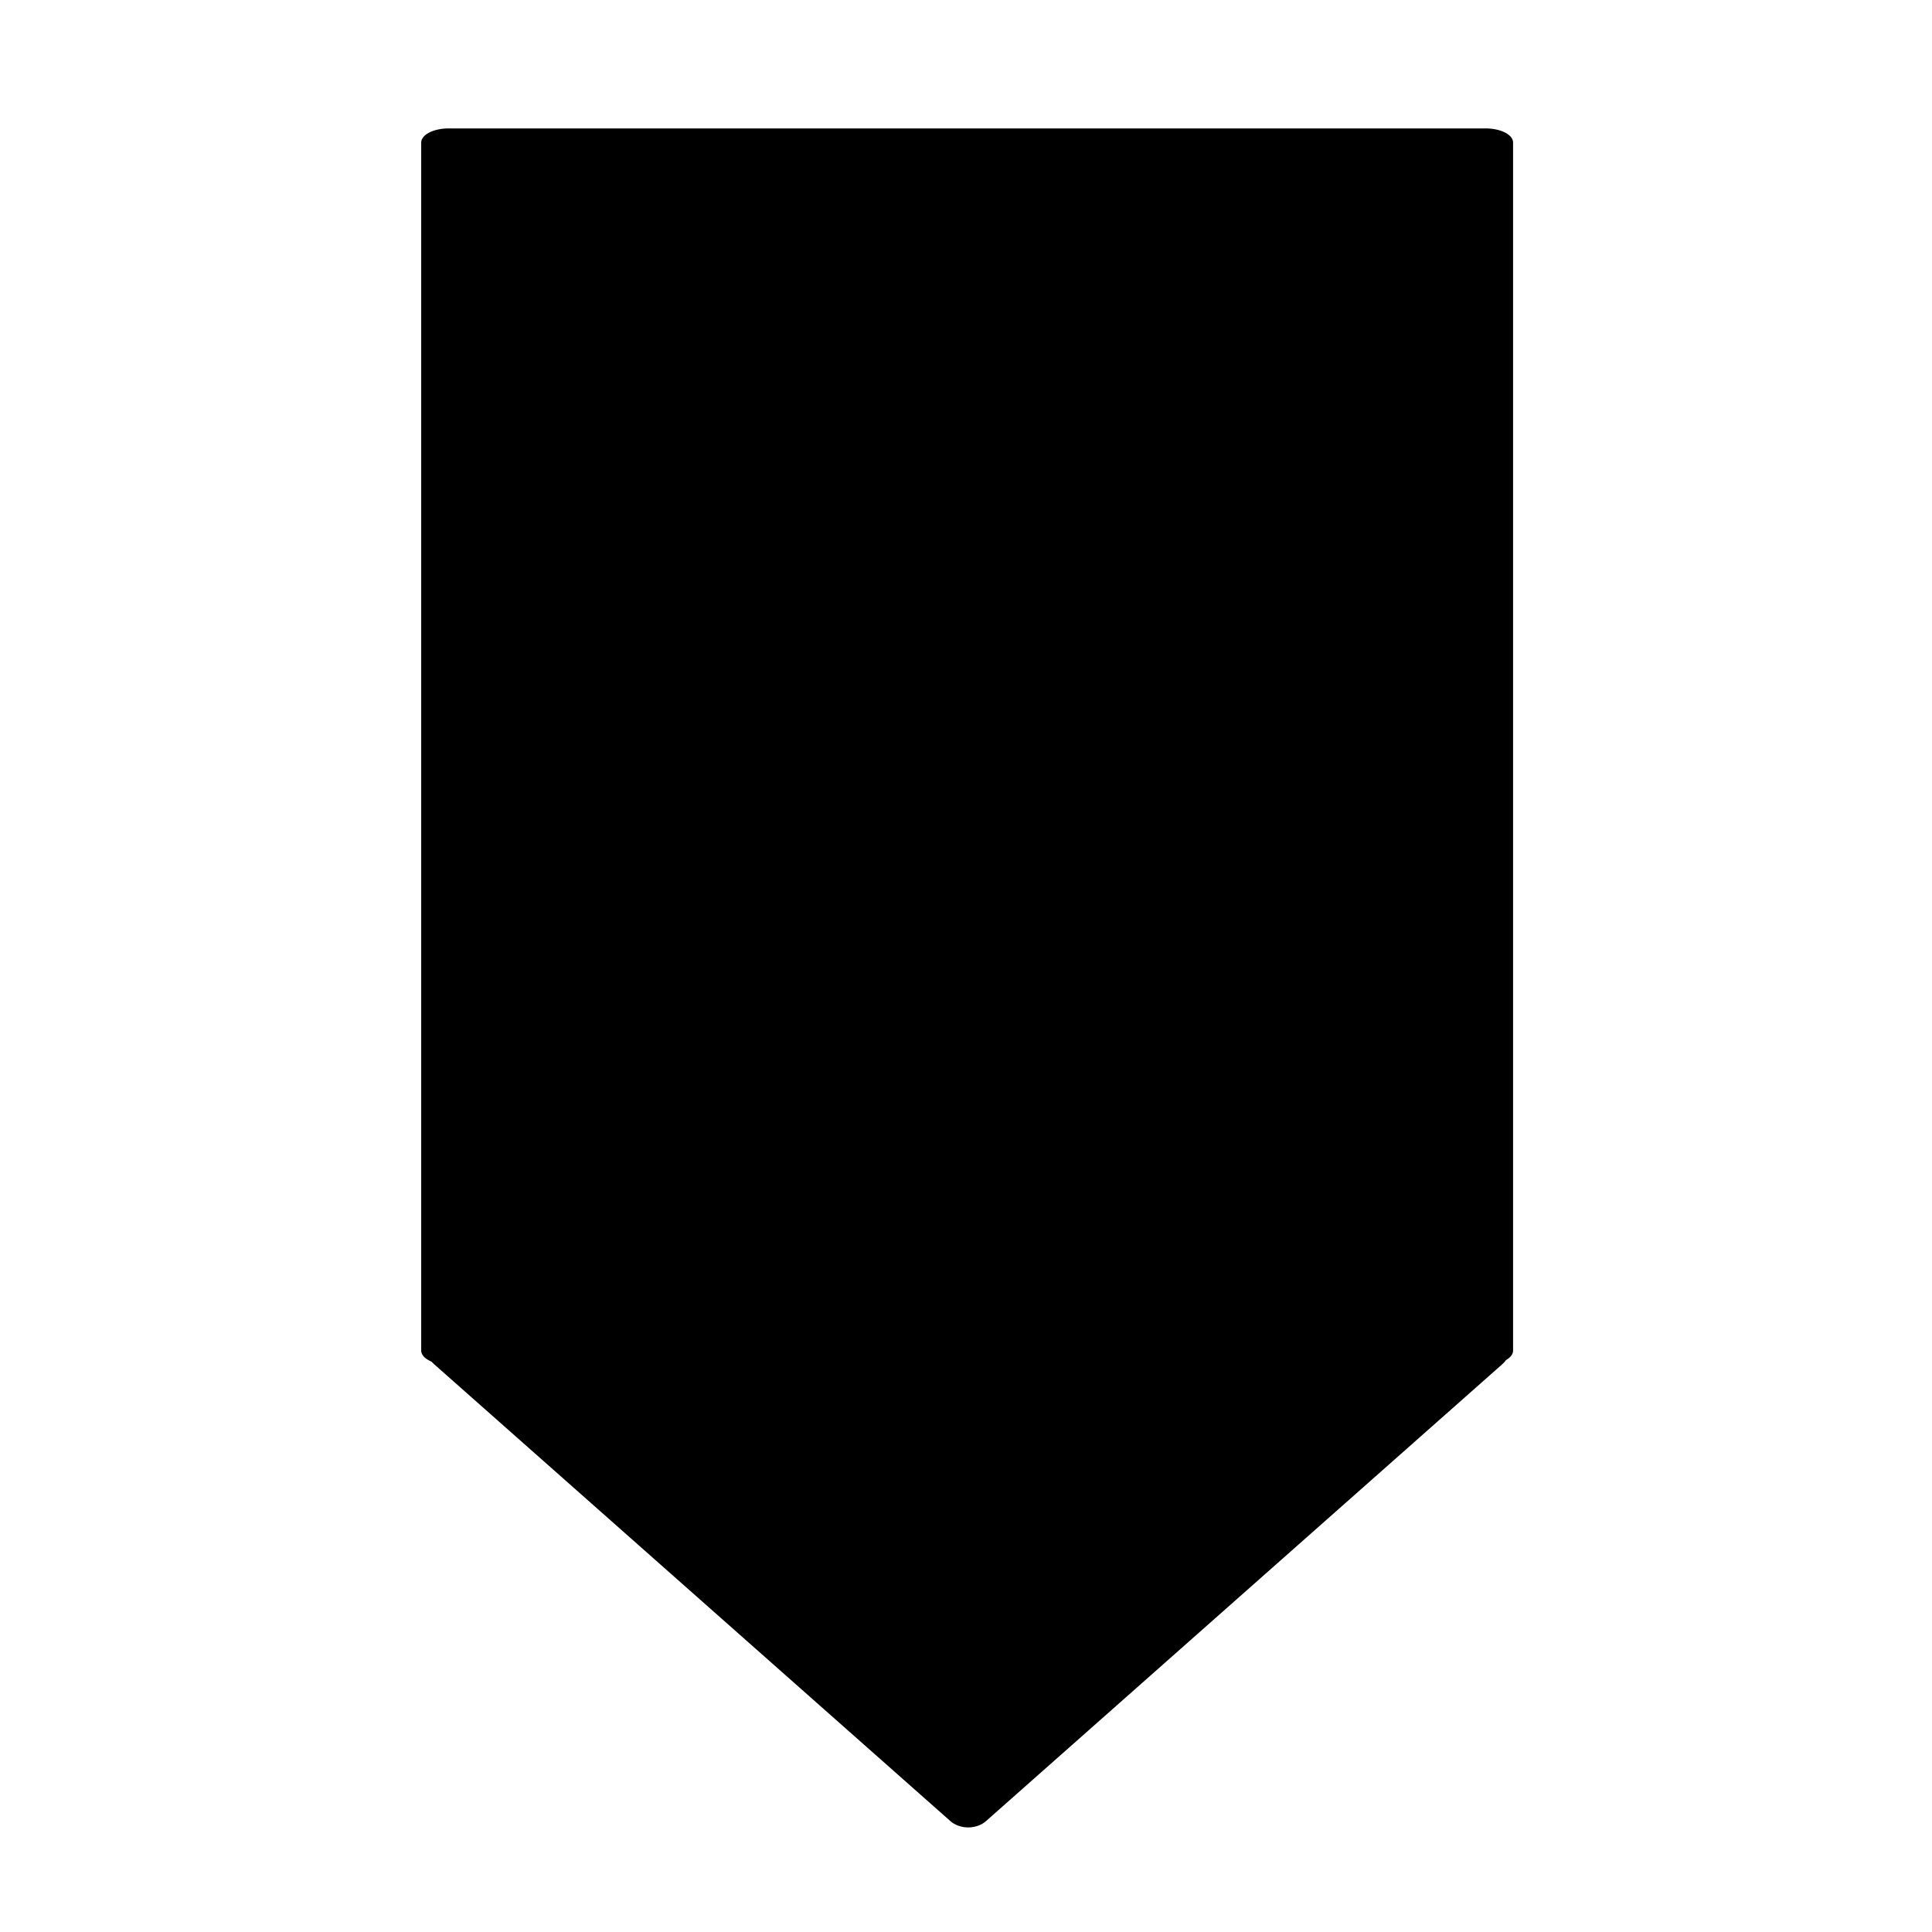
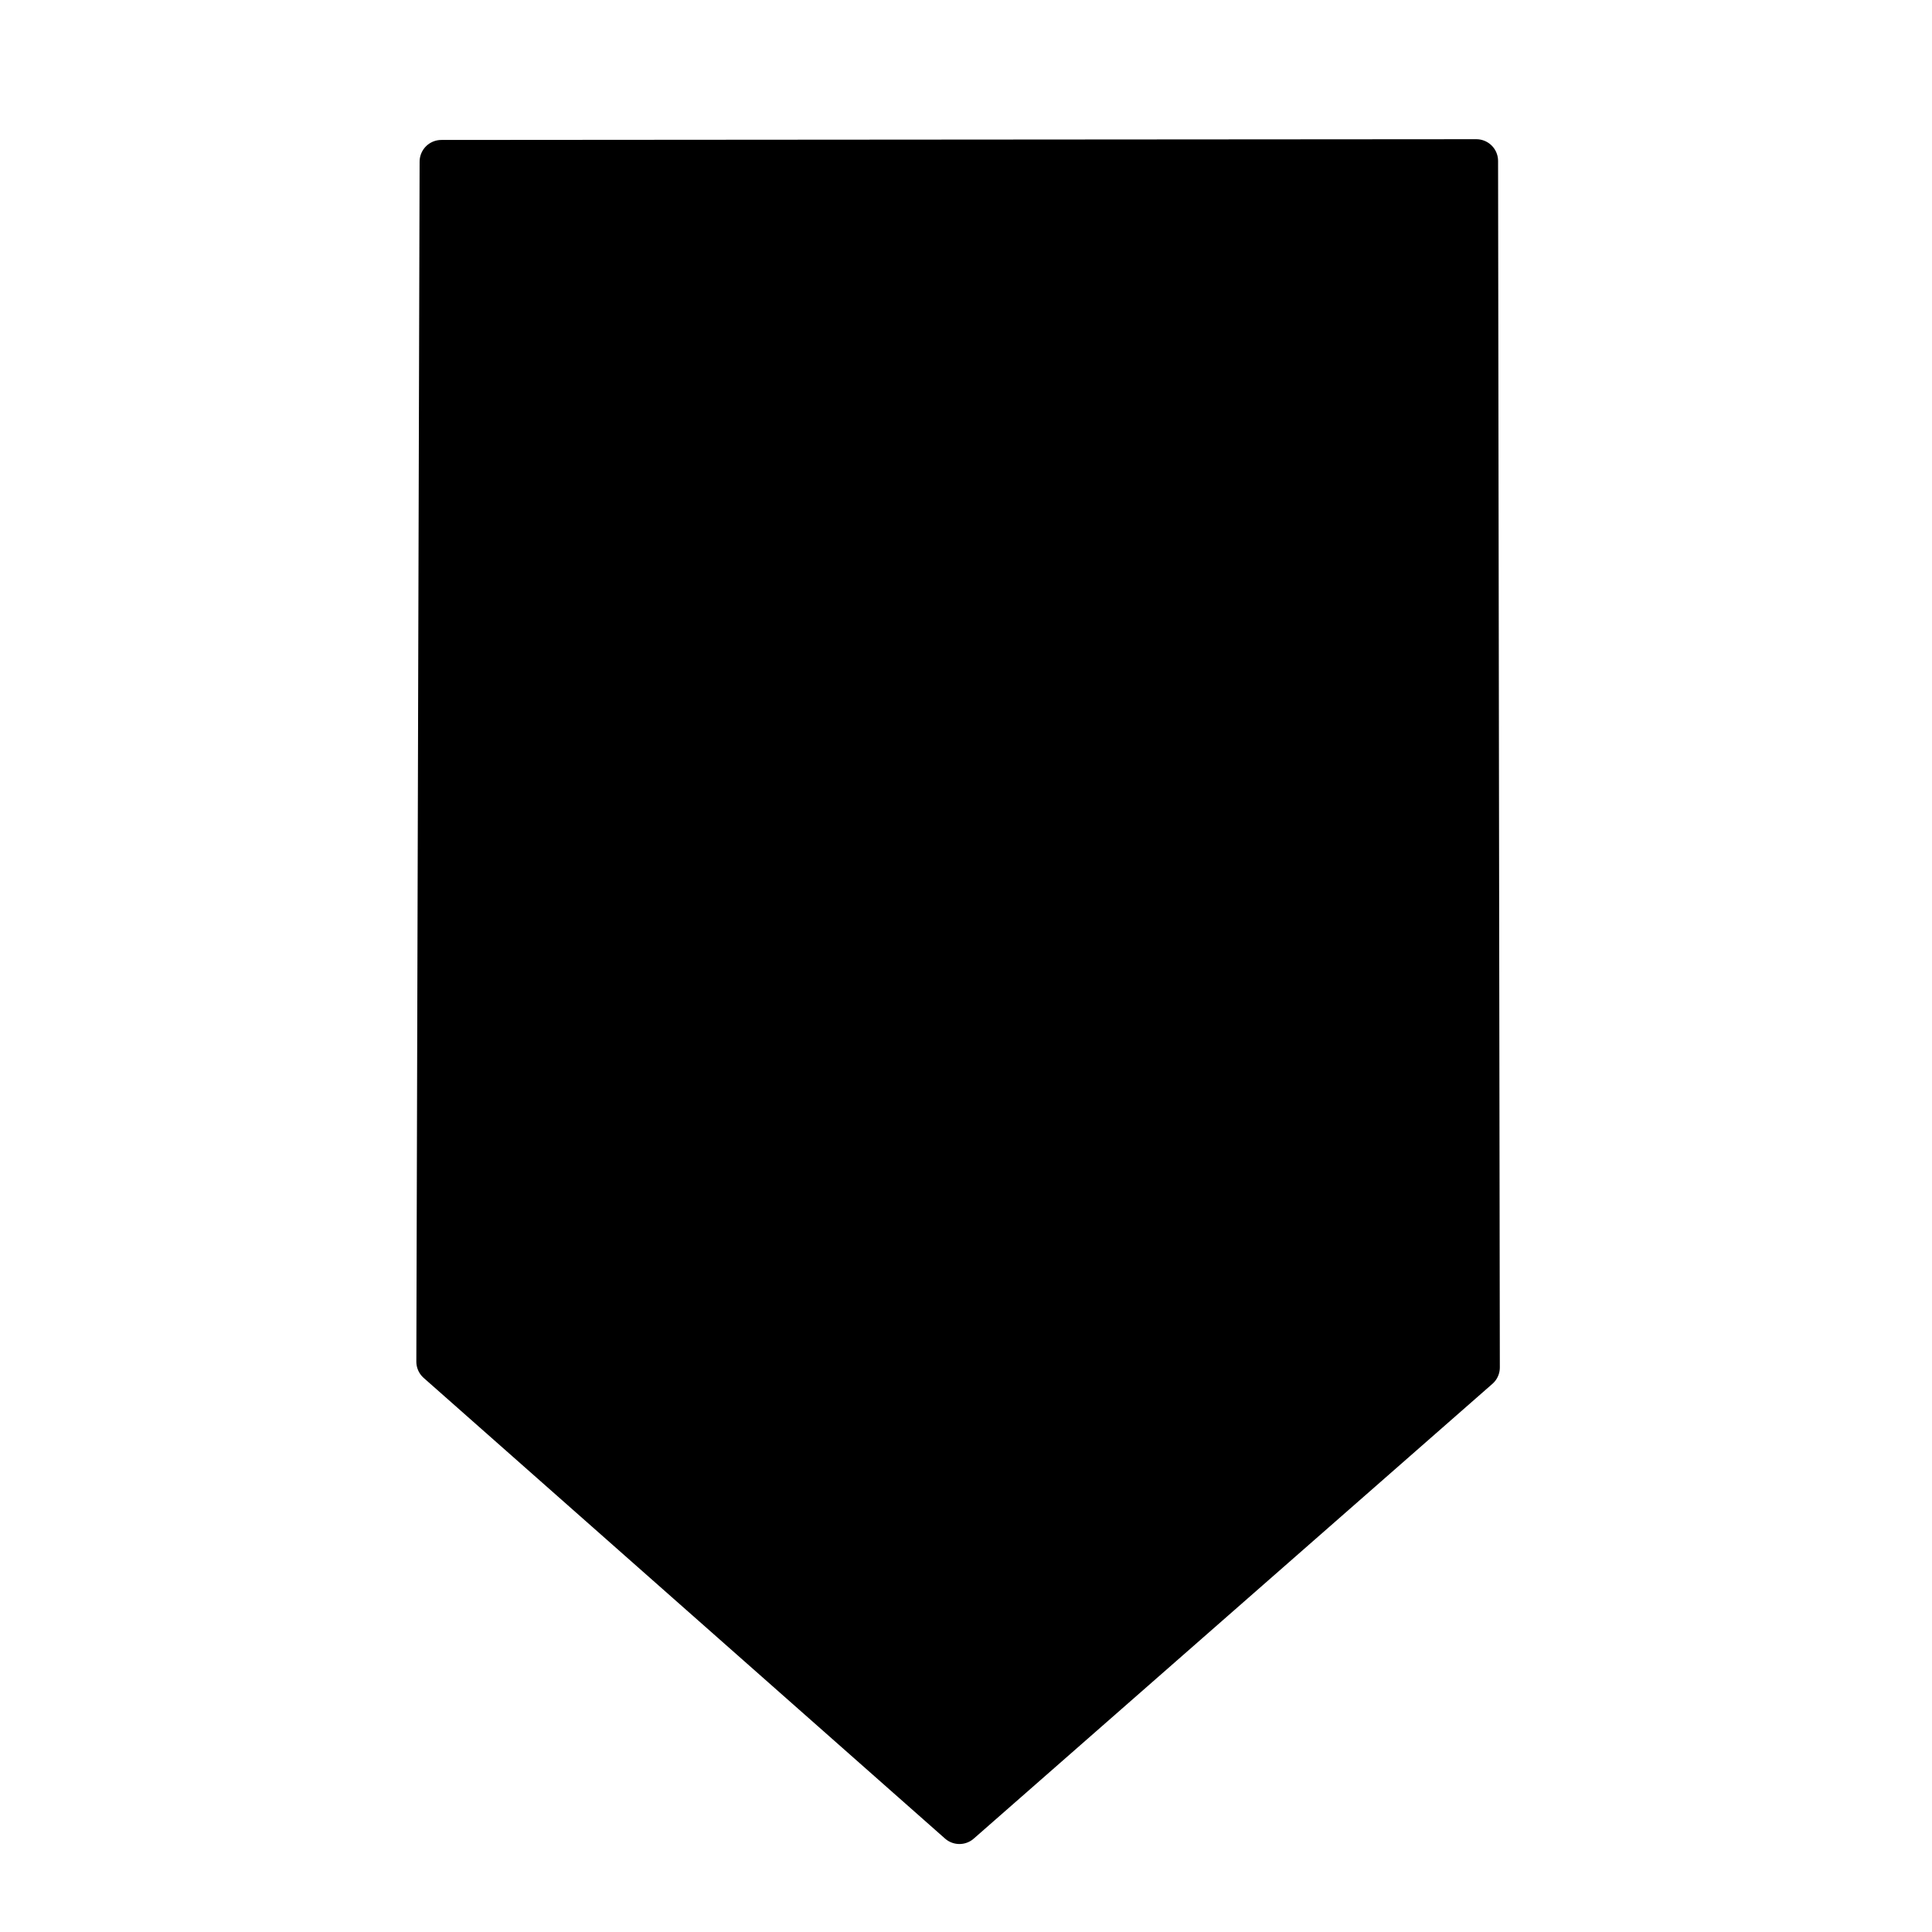
- <svg xmlns="http://www.w3.org/2000/svg" width="100%" height="100%" viewBox="0 0 400 400" version="1.1" xml:space="preserve" style="fill-rule:evenodd;clip-rule:evenodd;stroke-linecap:round;stroke-linejoin:round;stroke-miterlimit:1.5;">
-   <g transform="matrix(8.99381e-17,1.4688,-2.84298,1.74082e-16,551.748,-255.433)">
-     <rect x="193.998" y="85.874" width="170.281" height="75.536" style="fill:inherit;stroke:black;stroke-width:3.98px;" />
-   </g>
-   <g transform="matrix(-1.25254,1.53392e-16,-1.22465e-16,-1,399.144,500.712)">
-     <path d="M158.628,126.335L243.98,220.946L73.276,220.946L158.628,126.335Z" style="fill:inherit;stroke:black;stroke-width:7.94px;" />
+ <svg xmlns="http://www.w3.org/2000/svg" width="100%" height="100%" viewBox="0 0 400 400" version="1.1" xml:space="preserve" style="fill-rule:evenodd;clip-rule:evenodd;stroke-linecap:square;stroke-linejoin:round;stroke-miterlimit:1;">
+   <g transform="matrix(1,0,0,1,-1.54477,3.34279)">
+     <path d="M92.919,30.133L92.243,278.568L200.182,373.941L307.569,279.781L307.205,29.979L92.919,30.133Z" style="fill:inherit;stroke:black;stroke-width:9px;" />
  </g>
</svg>
